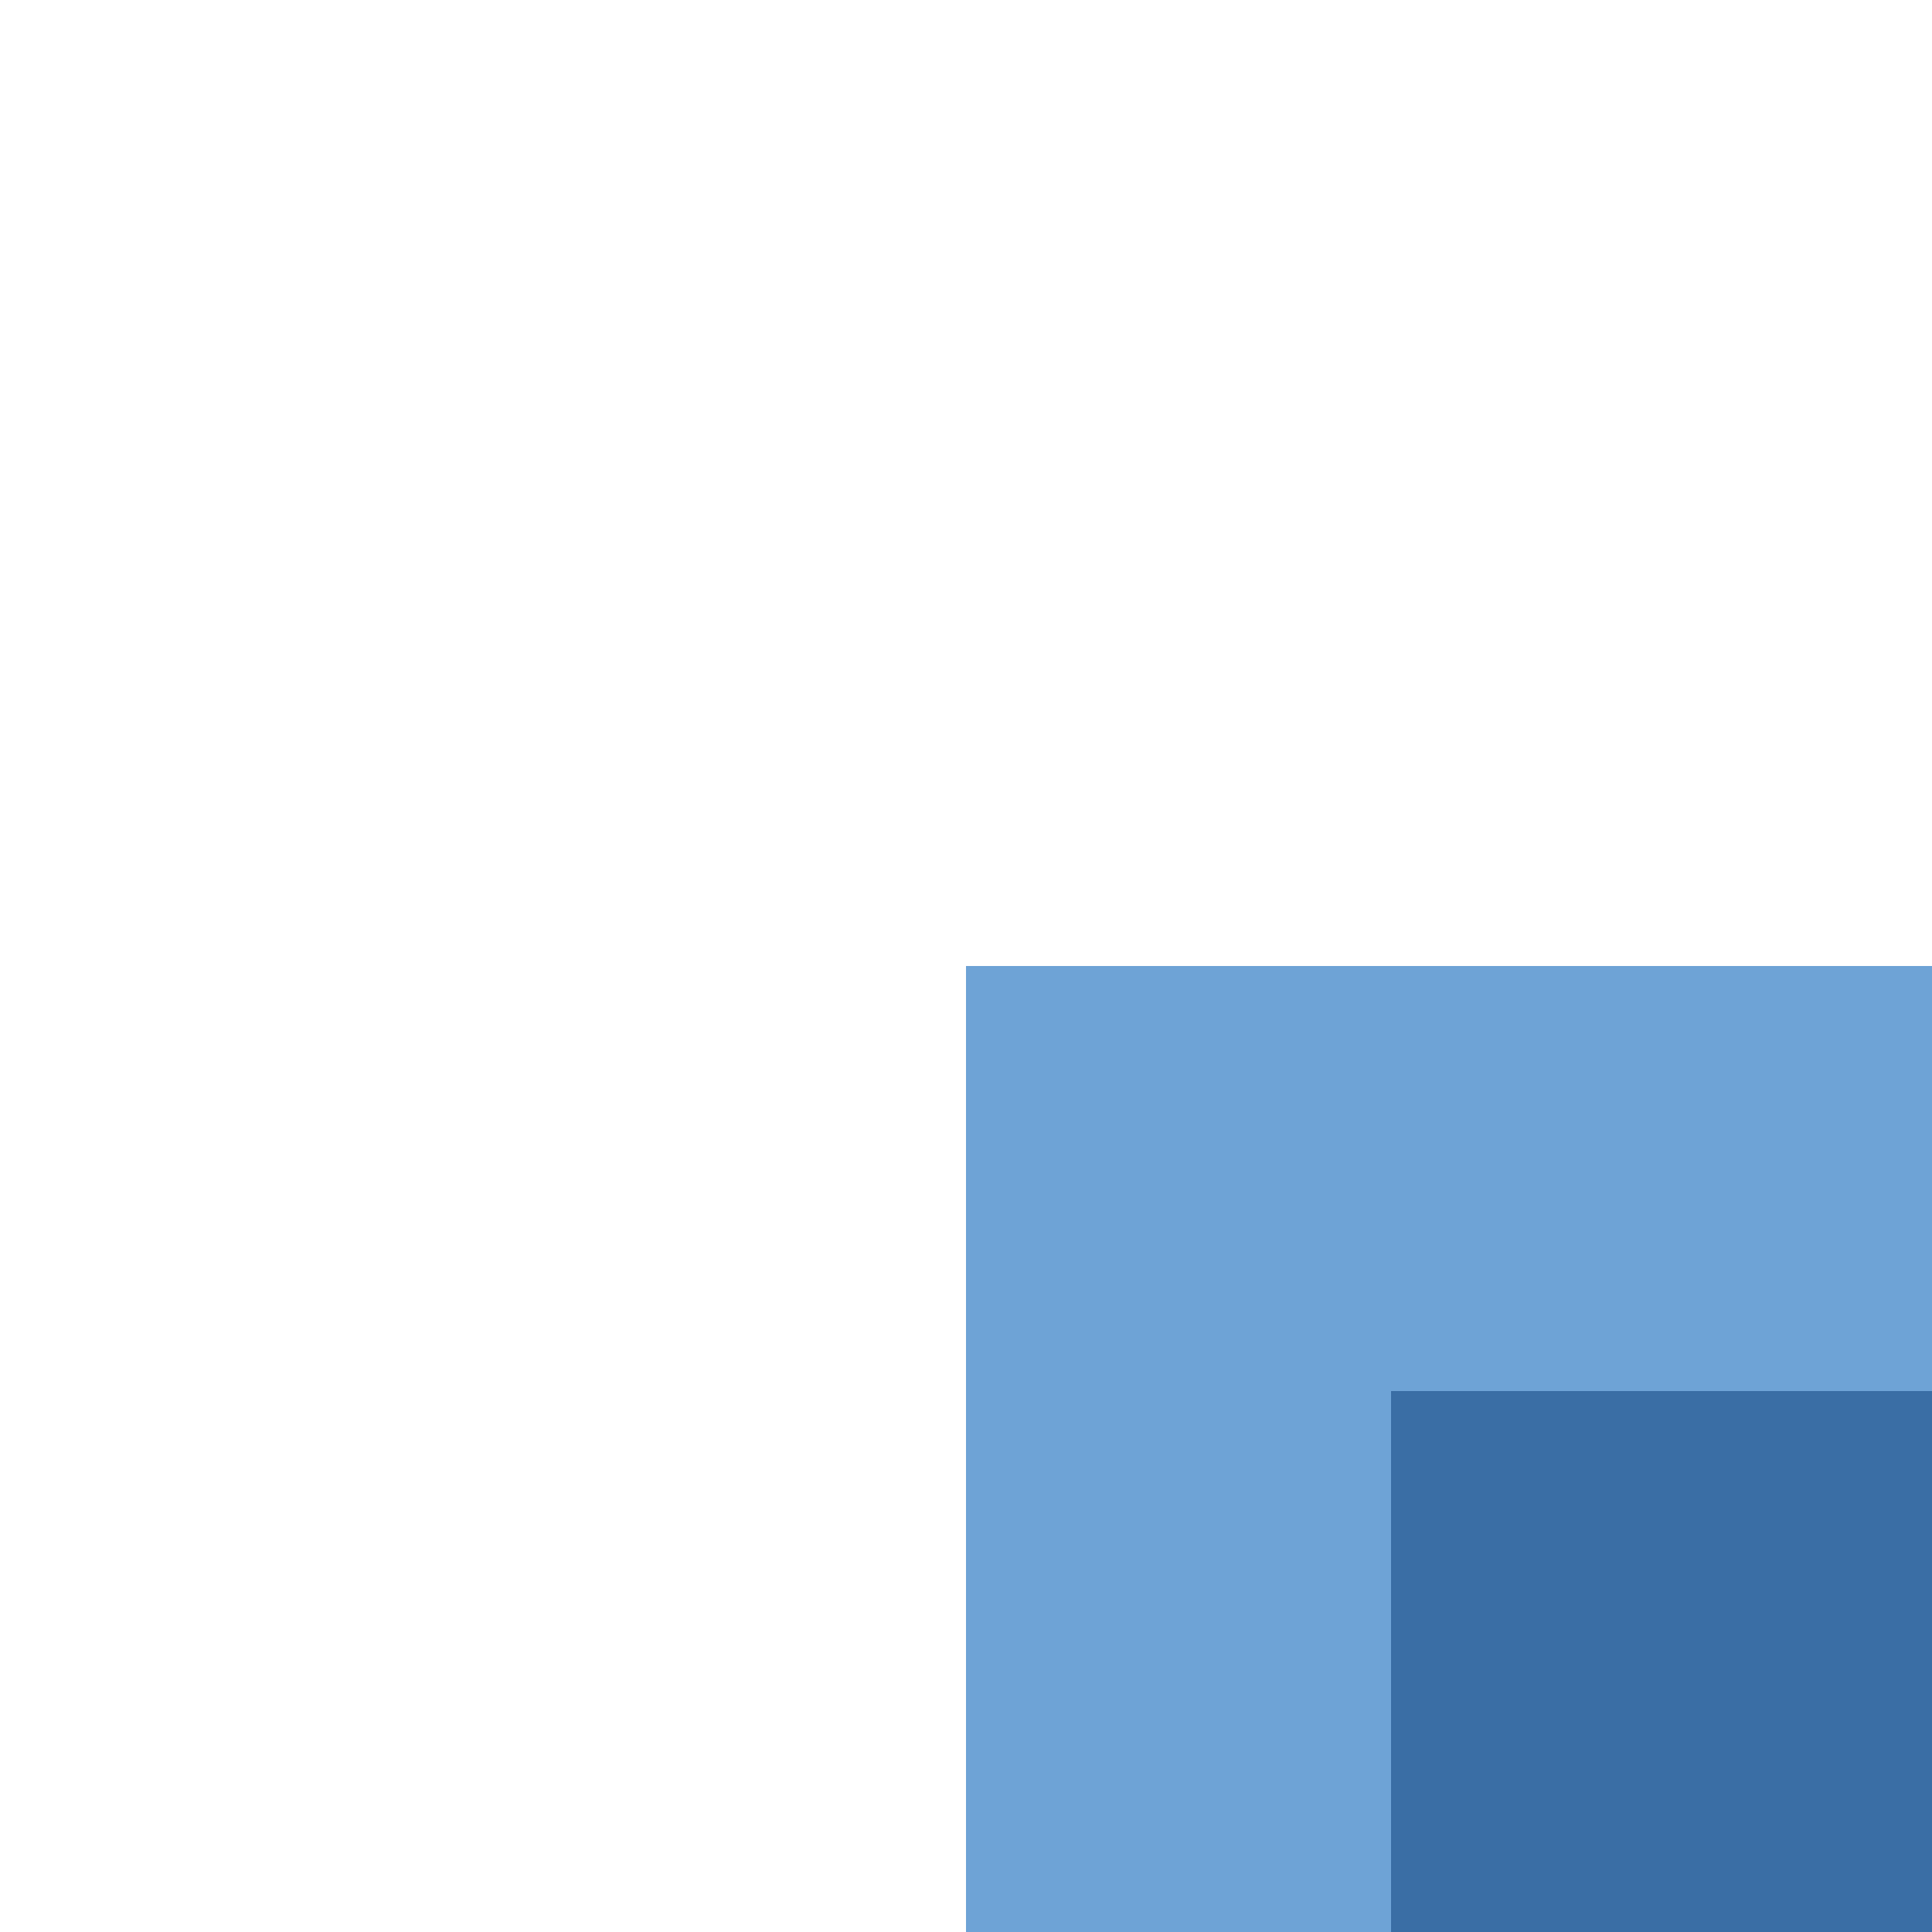
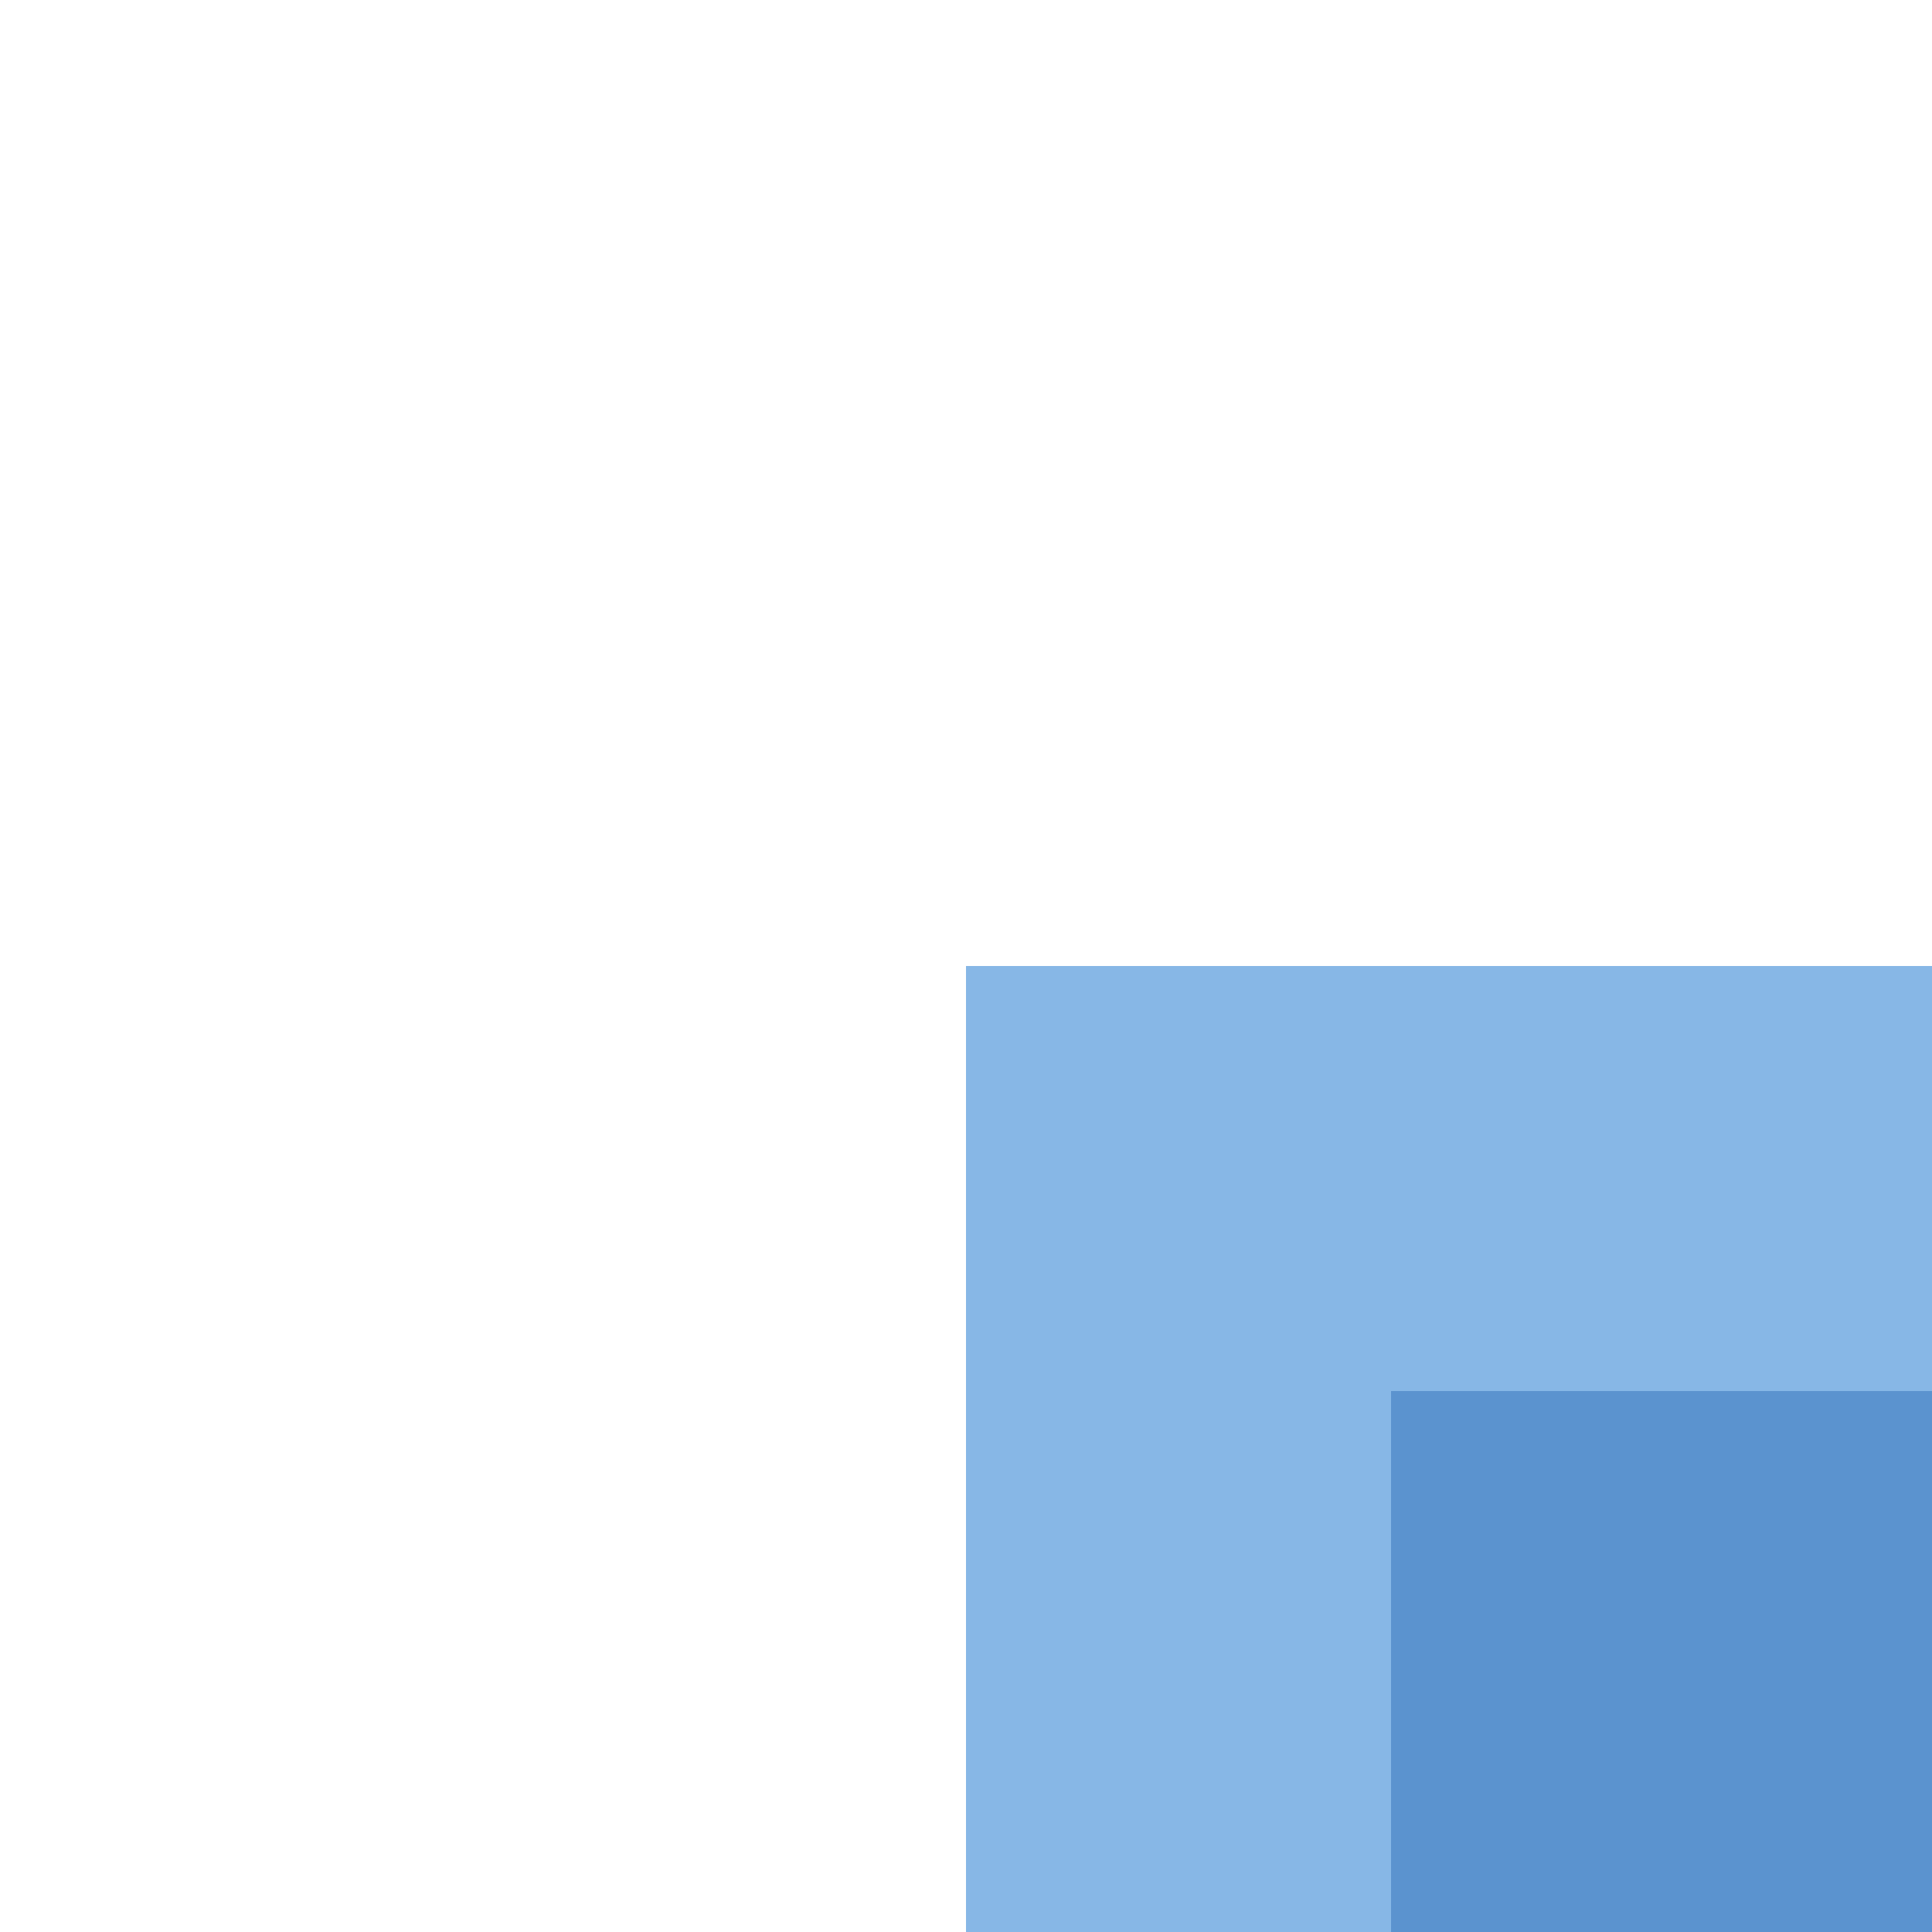
<svg xmlns="http://www.w3.org/2000/svg" viewBox="0 0 100 100">
-   <rect x="50" y="50" width="50" height="50" fill="#3a6ea5" />
-   <rect x="50" y="50" width="22" height="50" fill="#6ea3d6" />
-   <rect x="50" y="50" width="50" height="22" fill="#6ea3d6" />
+   <rect x="50" y="50" width="50" height="50" fill="#5b93cf" />
+   <rect x="50" y="50" width="22" height="50" fill="#87b7e6" />
+   <rect x="50" y="50" width="50" height="22" fill="#87b7e6" />
</svg>
